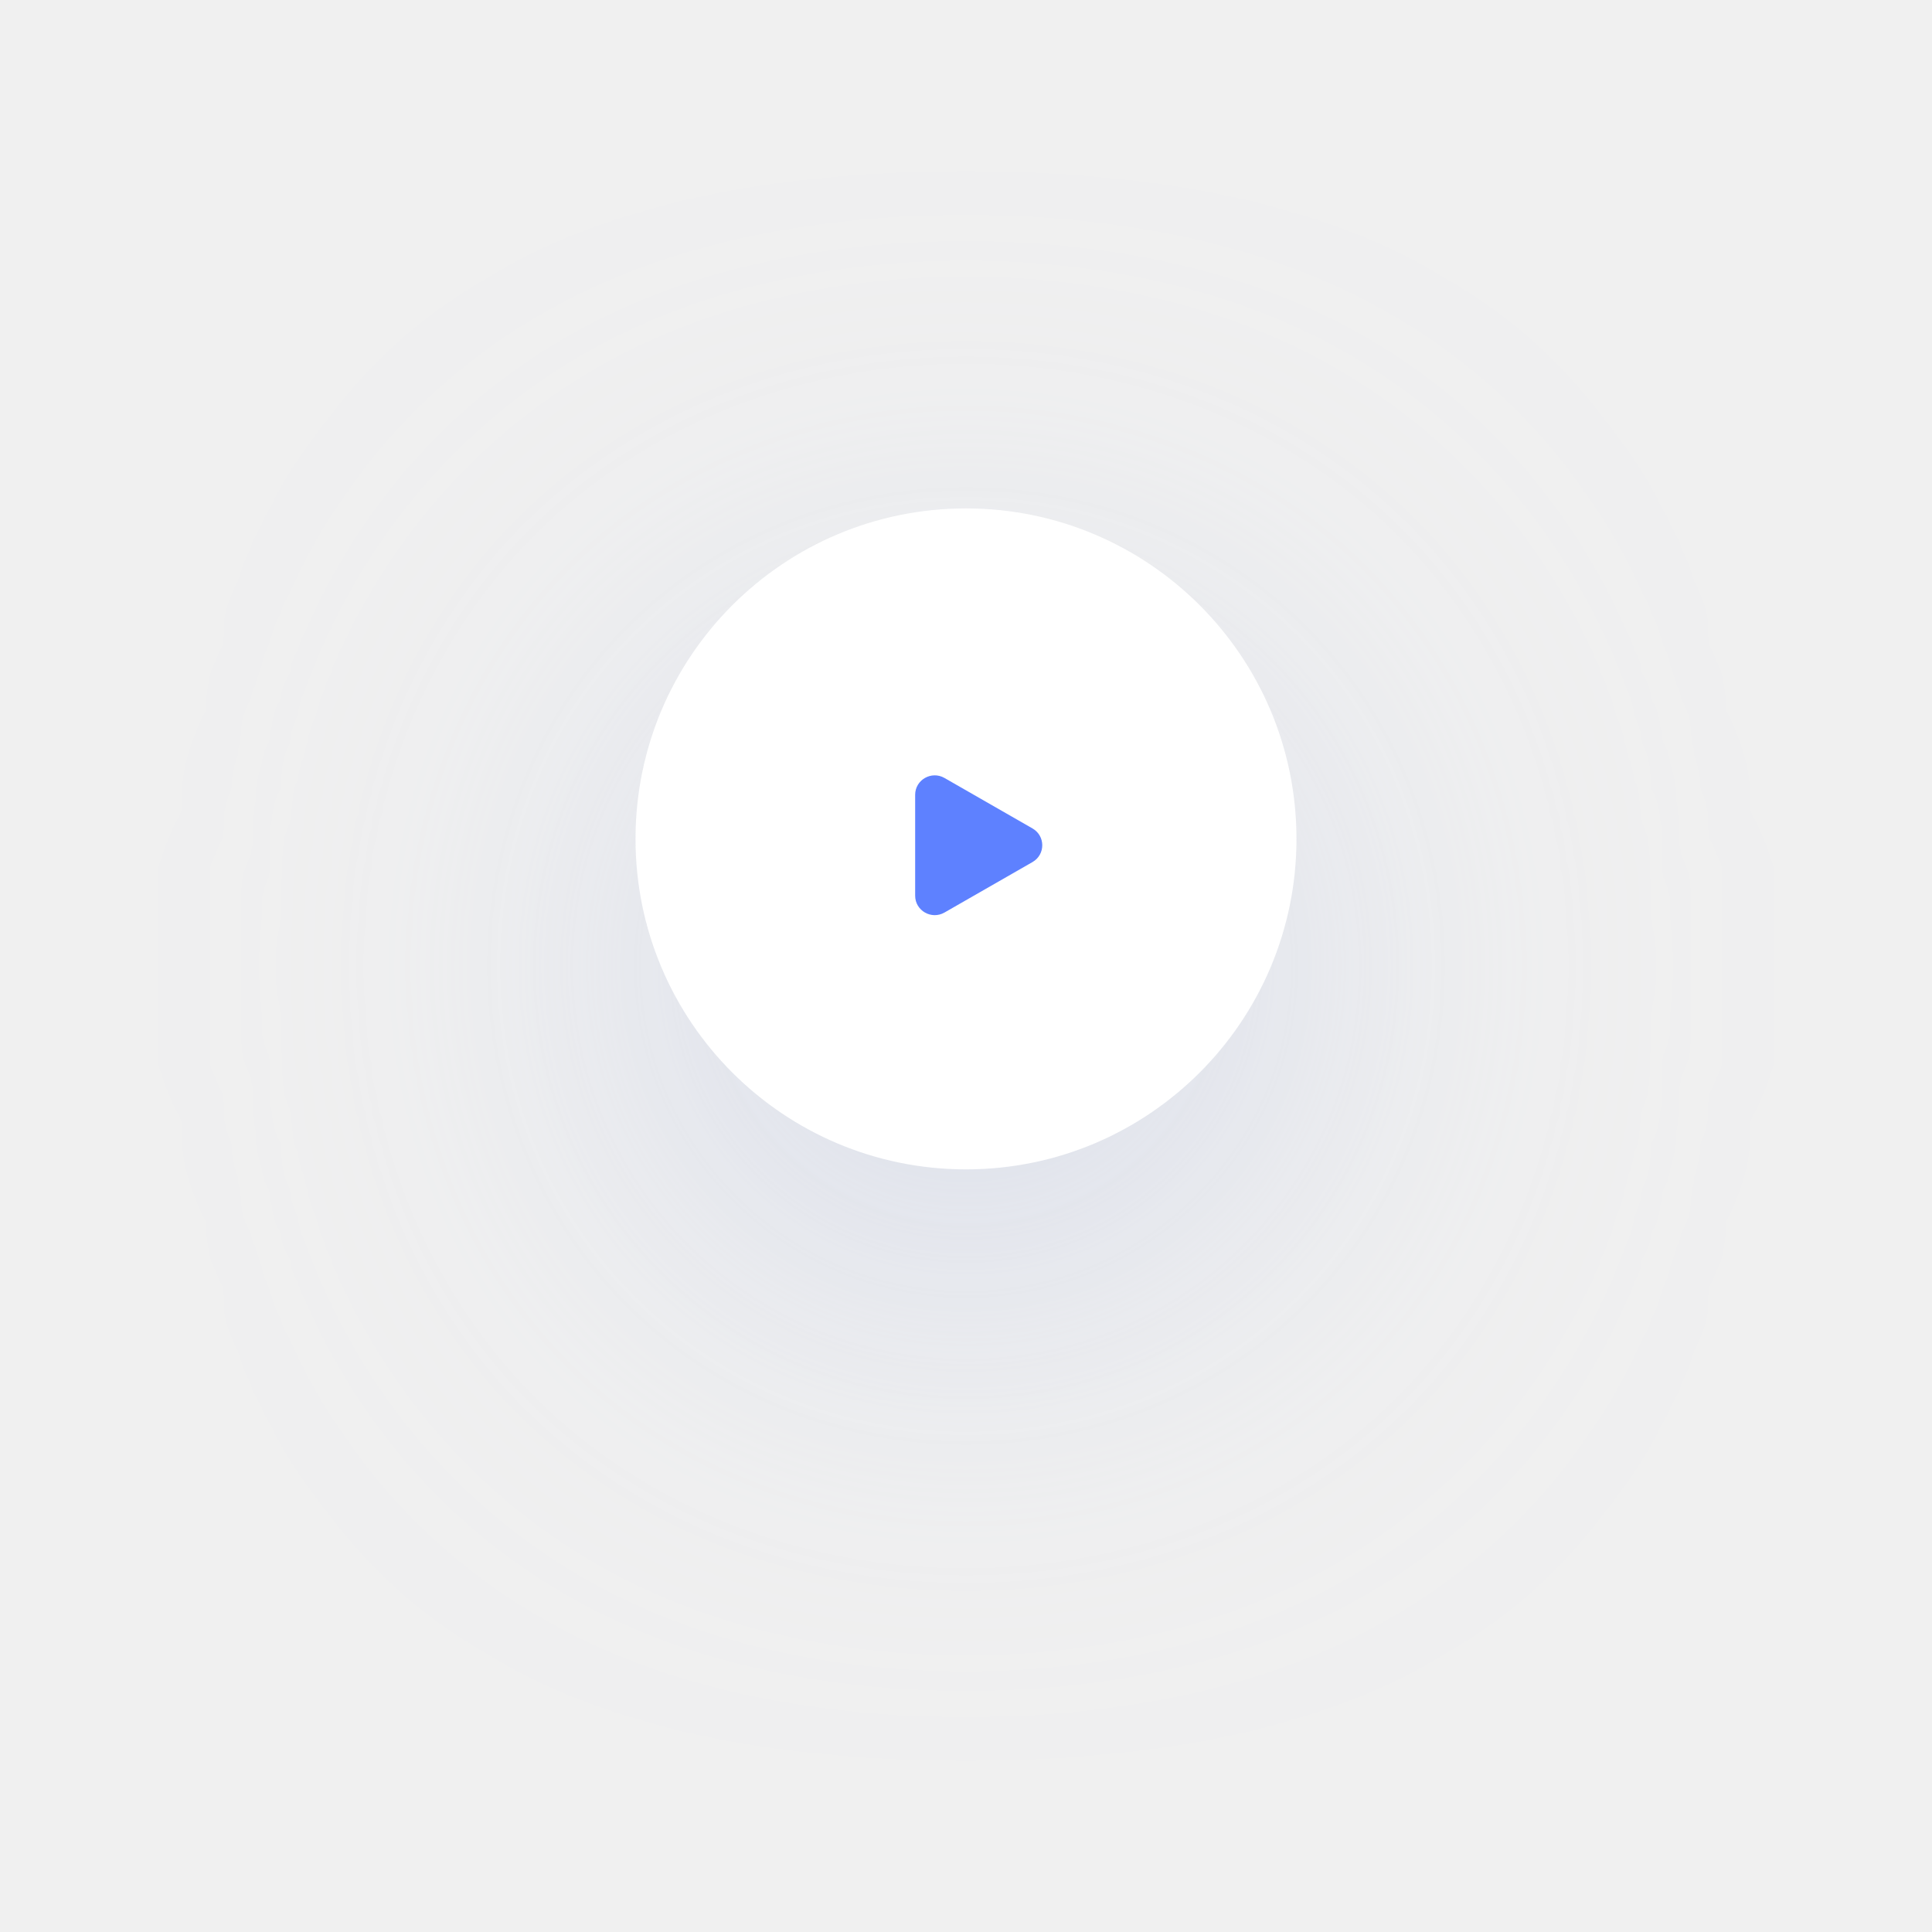
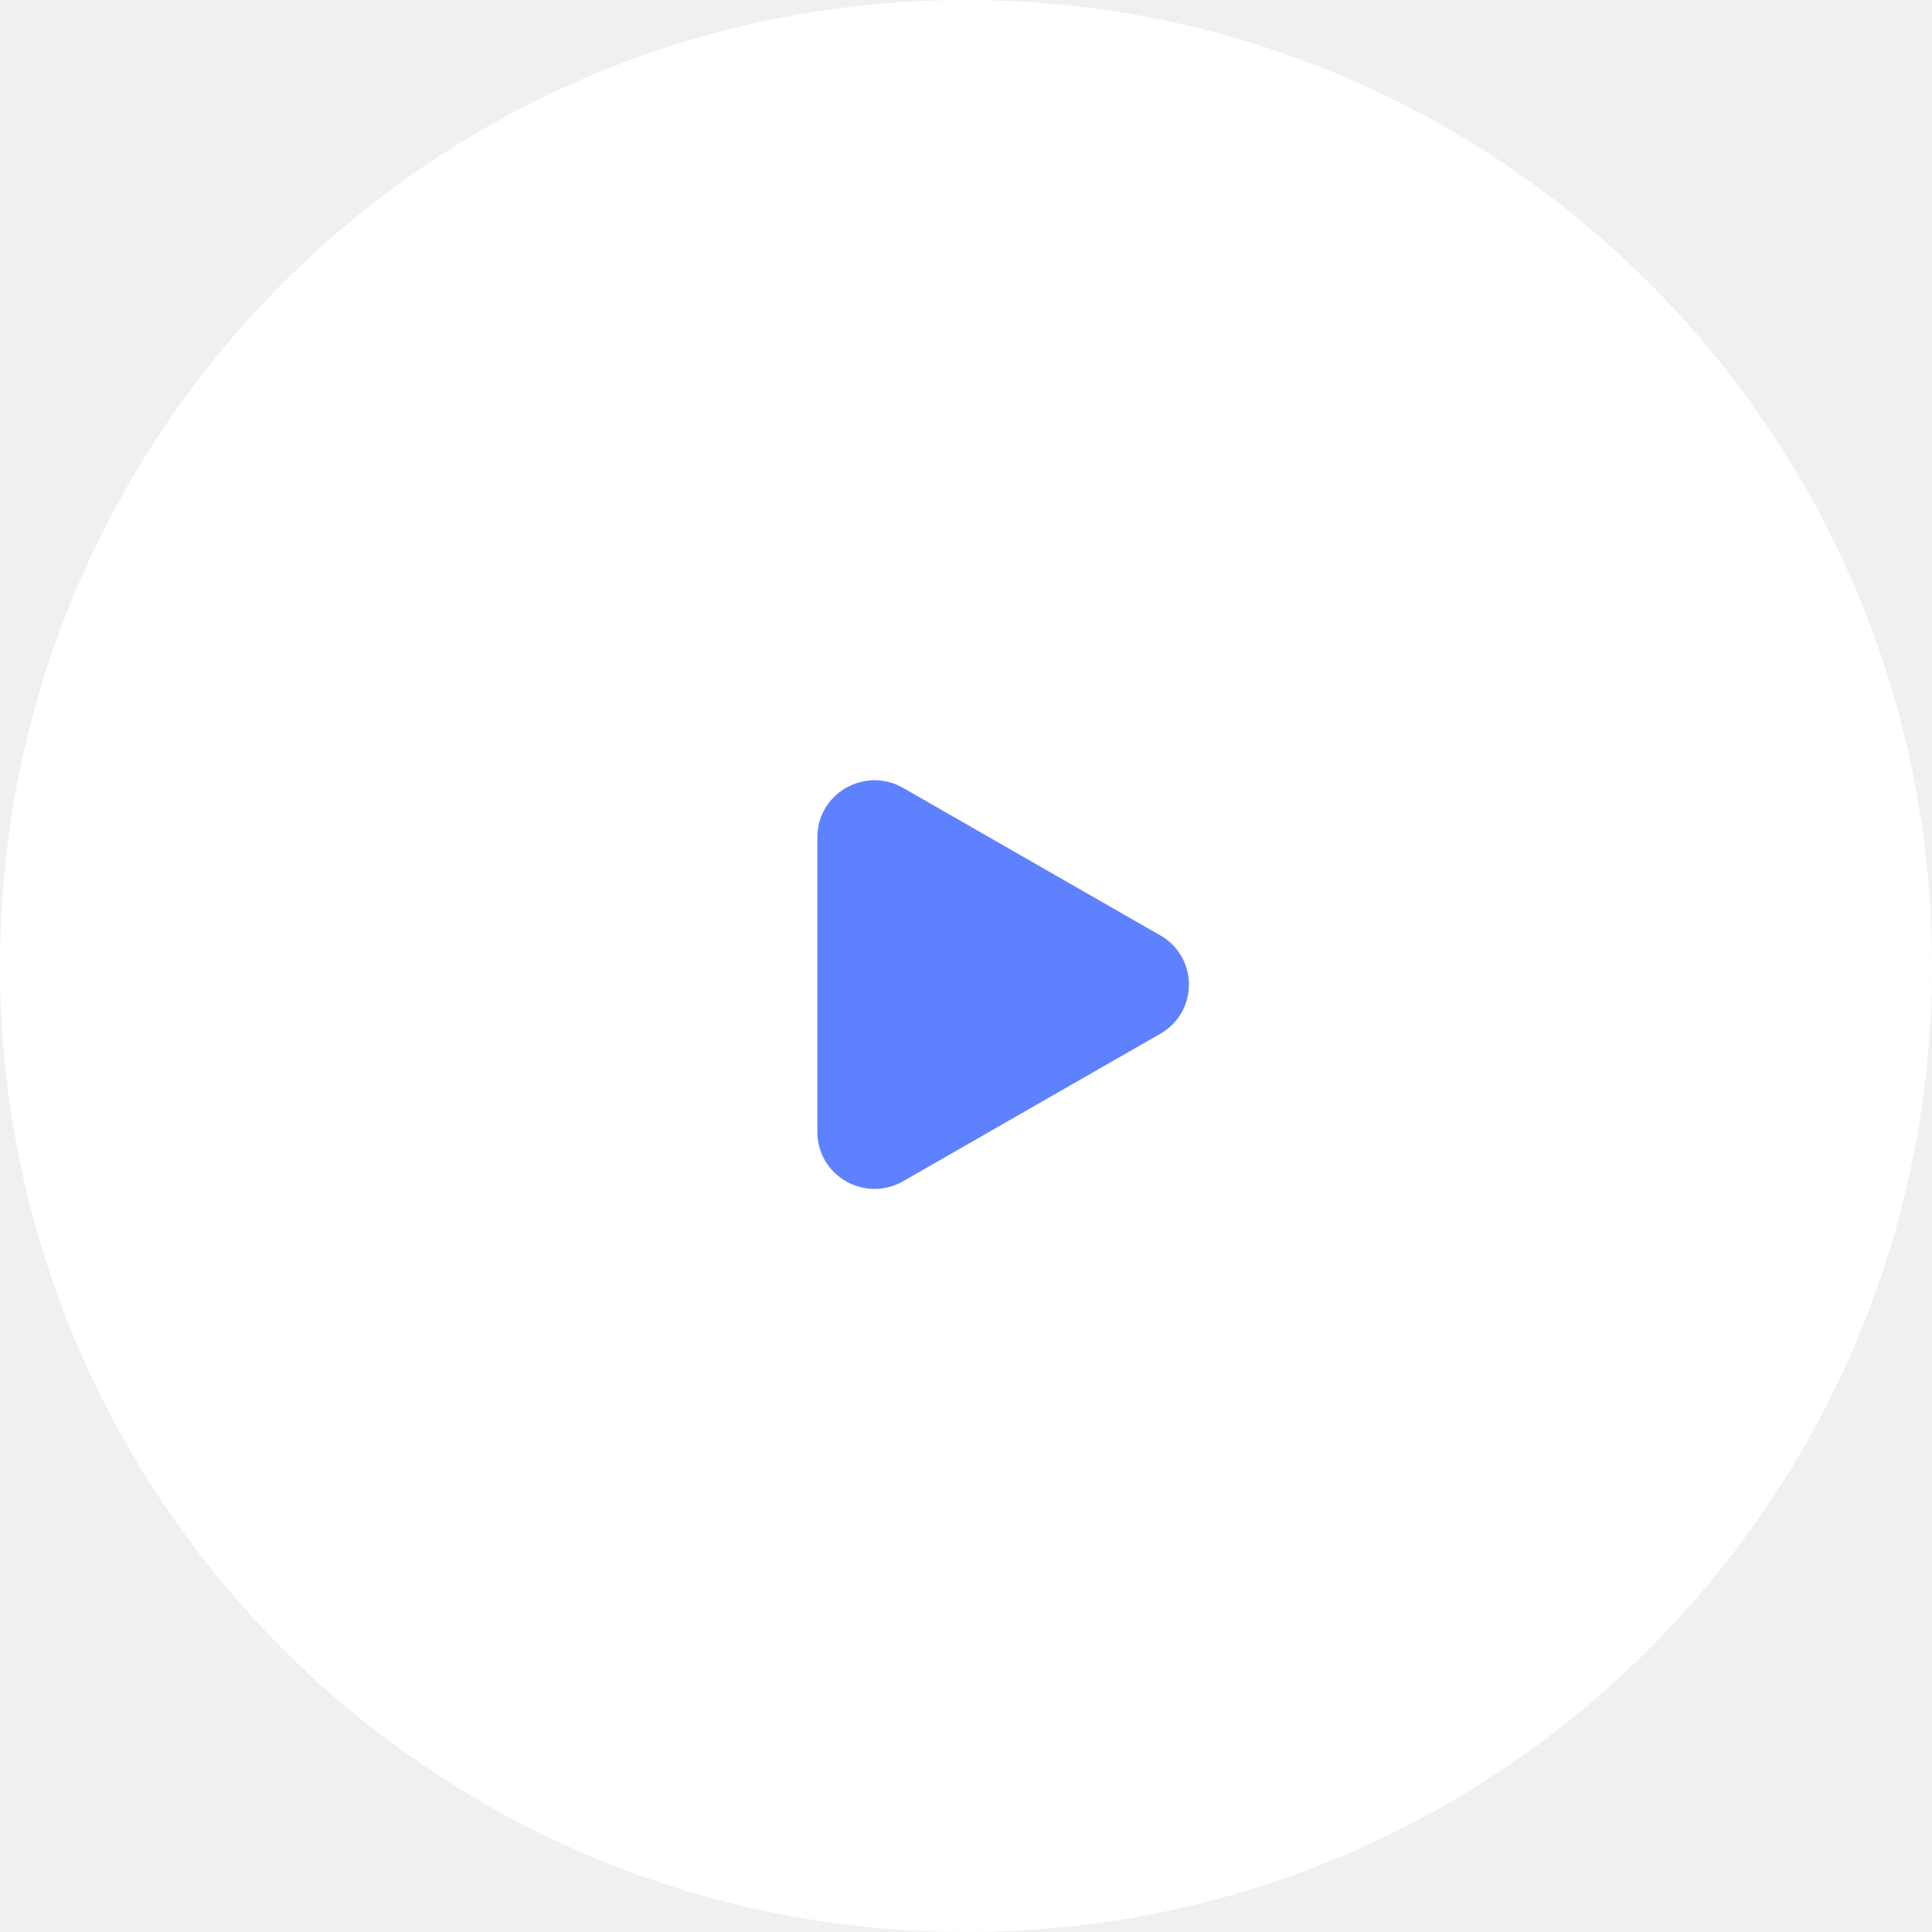
- <svg xmlns="http://www.w3.org/2000/svg" width="152" height="152" viewBox="0 0 152 152" fill="none">
-   <g filter="url(#filter0_d_6_313)">
-     <circle cx="76" cy="66" r="26" fill="white" />
+ <svg xmlns="http://www.w3.org/2000/svg" width="52" height="52" viewBox="0 0 52 52" fill="none">
+   <g clip-path="url(#clip0_152576_77)">
+     <circle cx="26" cy="26" r="26" fill="white" />
+     <path d="M31.231 25.177C32.256 25.765 32.256 27.235 31.231 27.823L24.308 31.793C23.282 32.381 22 31.646 22 30.47V22.53C22 21.354 23.282 20.619 24.308 21.207L31.231 25.177Z" fill="#5E81FF" />
  </g>
-   <path d="M81.231 65.177C82.256 65.765 82.256 67.235 81.231 67.823L74.308 71.793C73.282 72.381 72 71.646 72 70.47V62.53C72 61.354 73.282 60.619 74.308 61.207L81.231 65.177Z" fill="#5E81FF" />
  <defs>
-     <filter id="filter0_d_6_313" x="0" y="0" width="152" height="152" filterUnits="userSpaceOnUse" color-interpolation-filters="sRGB">
-       <feFlood flood-opacity="0" result="BackgroundImageFix" />
-       <feColorMatrix in="SourceAlpha" type="matrix" values="0 0 0 0 0 0 0 0 0 0 0 0 0 0 0 0 0 0 127 0" result="hardAlpha" />
-       <feOffset dy="10" />
-       <feGaussianBlur stdDeviation="25" />
-       <feColorMatrix type="matrix" values="0 0 0 0 0.787 0 0 0 0 0.818 0 0 0 0 0.906 0 0 0 0.6 0" />
-       <feBlend mode="normal" in2="BackgroundImageFix" result="effect1_dropShadow_6_313" />
-       <feBlend mode="normal" in="SourceGraphic" in2="effect1_dropShadow_6_313" result="shape" />
-     </filter>
+     <clipPath id="clip0_152576_77">
+       <rect width="52" height="52" fill="white" />
+     </clipPath>
  </defs>
</svg>
